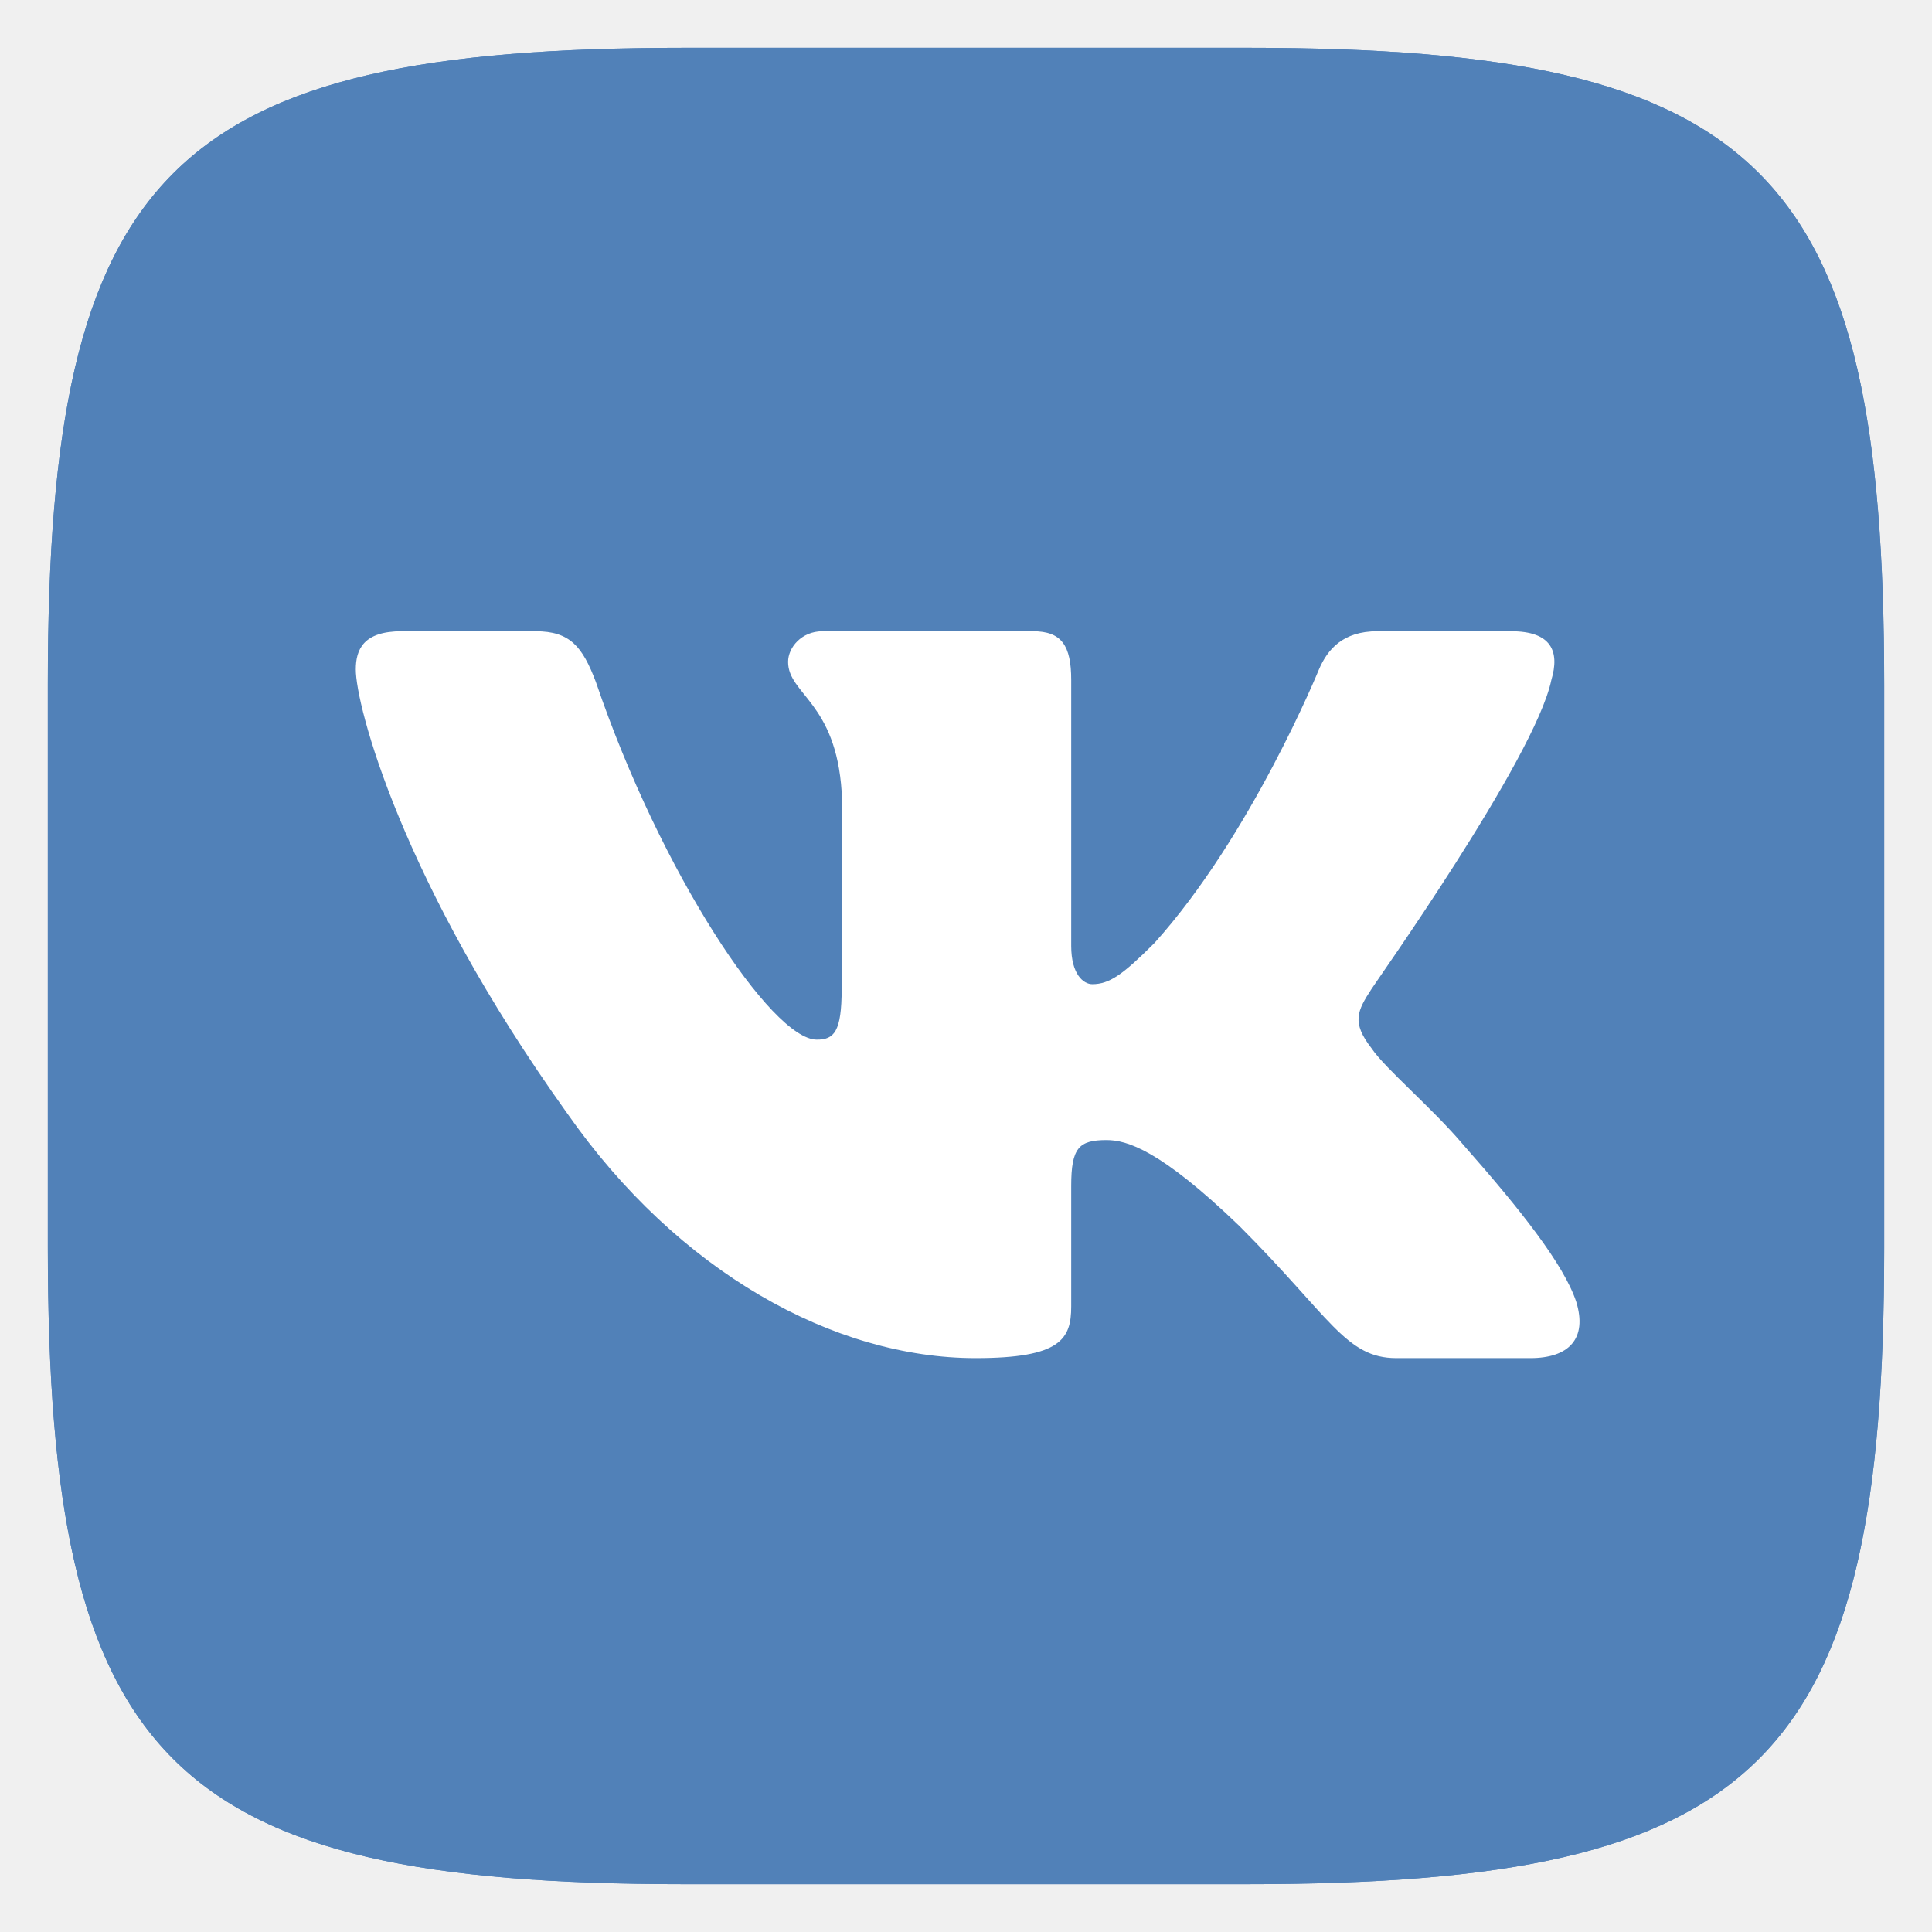
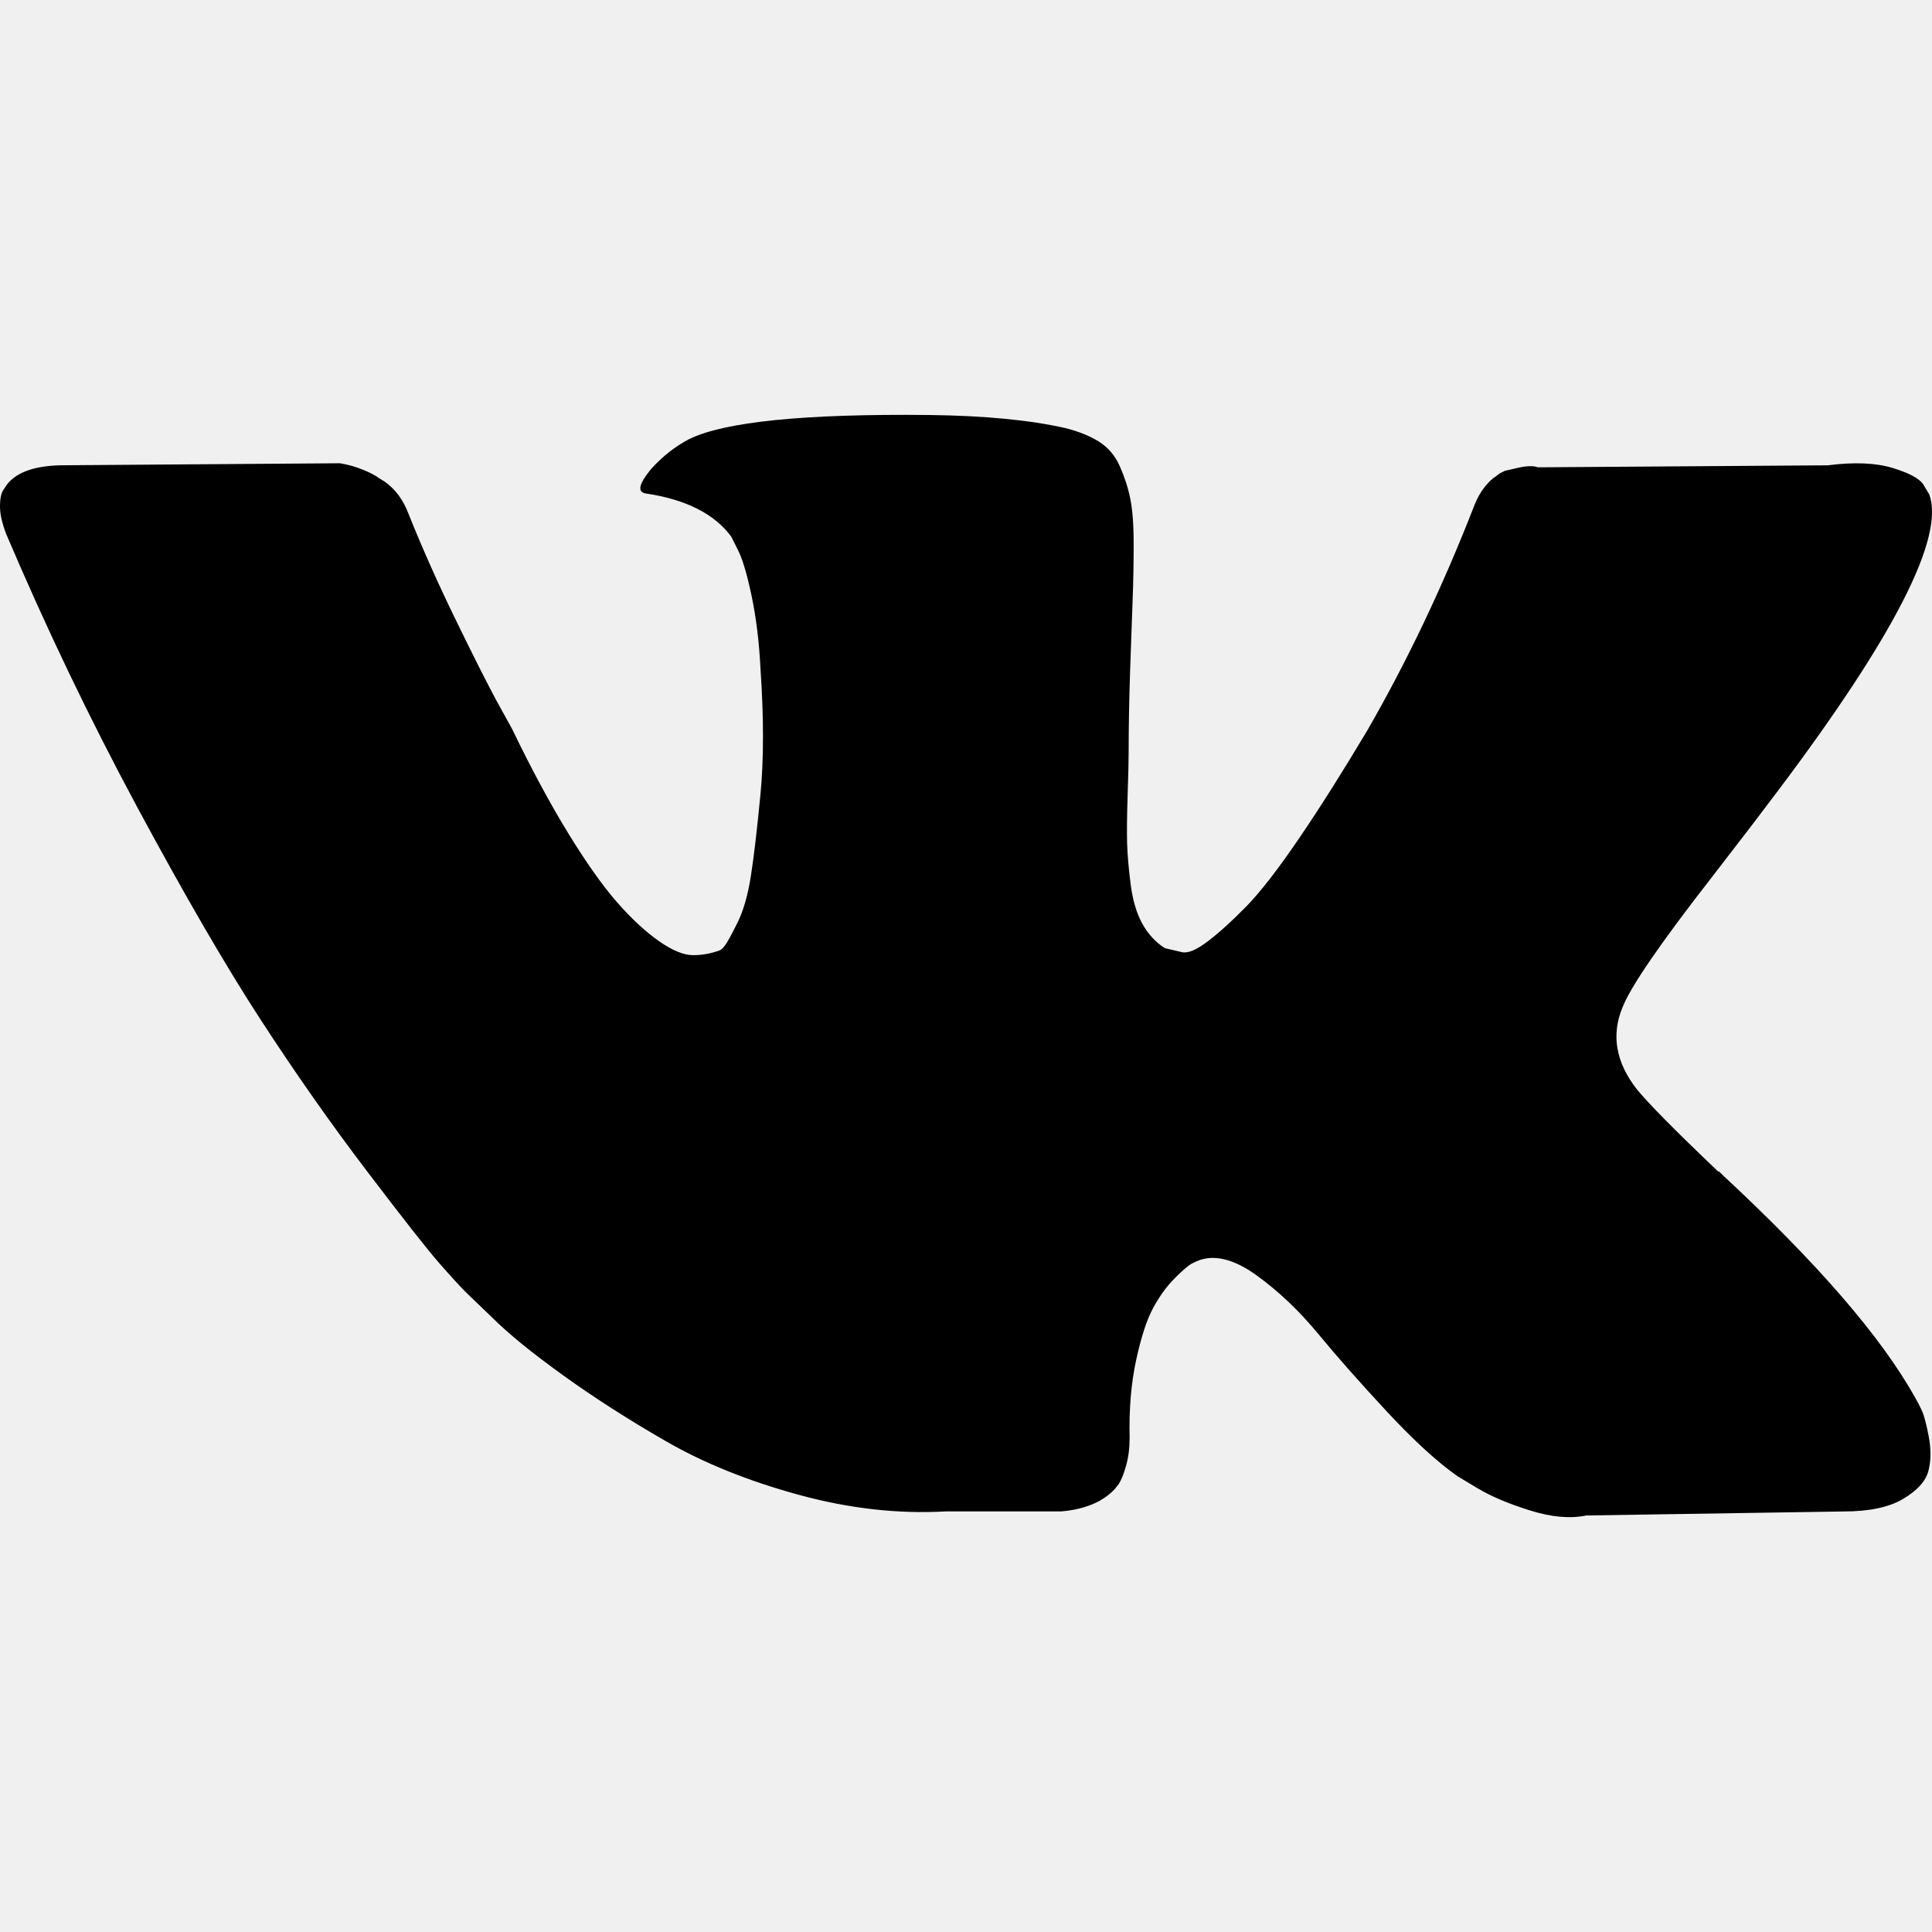
- <svg xmlns="http://www.w3.org/2000/svg" xmlns:xlink="http://www.w3.org/1999/xlink" width="800px" height="800px" viewBox="0 0 202 202" id="VK_Logo">
-   <style>.st0{clip-path:url(#SVGID_2_);fill:#5181b8}.st1{fill-rule:evenodd;clip-rule:evenodd;fill:#fff}</style>
-   <g id="Base">
-     <defs>
-       <path id="SVGID_1_" d="M71.6 5h58.9C184.3 5 197 17.8 197 71.6v58.9c0 53.8-12.8 66.5-66.6 66.5H71.5C17.7 197 5 184.2 5 130.4V71.5C5 17.8 17.8 5 71.6 5z" />
-     </defs>
-     <use xlink:href="#SVGID_1_" overflow="visible" fill-rule="evenodd" clip-rule="evenodd" fill="#5181b8" />
-     <clipPath id="SVGID_2_">
-       <use xlink:href="#SVGID_1_" overflow="visible" />
-     </clipPath>
-     <path class="st0" d="M0 0h202v202H0z" />
+ <svg xmlns="http://www.w3.org/2000/svg" version="1.1" id="Capa_1" x="0px" y="0px" width="548.358px" height="548.358px" viewBox="0 0 548.358 548.358" style="enable-background:new 0 0 548.358 548.358;" xml:space="preserve">
+   <g>
+     <path d="M545.451,400.298c-0.664-1.431-1.283-2.618-1.858-3.569c-9.514-17.135-27.695-38.167-54.532-63.102l-0.567-0.571   l-0.284-0.28l-0.287-0.287h-0.288c-12.18-11.611-19.893-19.418-23.123-23.415c-5.91-7.614-7.234-15.321-4.004-23.13   c2.282-5.9,10.854-18.36,25.696-37.397c7.807-10.089,13.99-18.175,18.556-24.267c32.931-43.78,47.208-71.756,42.828-83.939   l-1.701-2.847c-1.143-1.714-4.093-3.282-8.846-4.712c-4.764-1.427-10.853-1.663-18.278-0.712l-82.224,0.568   c-1.332-0.472-3.234-0.428-5.712,0.144c-2.475,0.572-3.713,0.859-3.713,0.859l-1.431,0.715l-1.136,0.859   c-0.952,0.568-1.999,1.567-3.142,2.995c-1.137,1.423-2.088,3.093-2.848,4.996c-8.952,23.031-19.13,44.444-30.553,64.238   c-7.043,11.803-13.511,22.032-19.418,30.693c-5.899,8.658-10.848,15.037-14.842,19.126c-4,4.093-7.61,7.372-10.852,9.849   c-3.237,2.478-5.708,3.525-7.419,3.142c-1.715-0.383-3.33-0.763-4.859-1.143c-2.663-1.714-4.805-4.045-6.42-6.995   c-1.622-2.95-2.714-6.663-3.285-11.136c-0.568-4.476-0.904-8.326-1-11.563c-0.089-3.233-0.048-7.806,0.145-13.706   c0.198-5.903,0.287-9.897,0.287-11.991c0-7.234,0.141-15.085,0.424-23.555c0.288-8.47,0.521-15.181,0.716-20.125   c0.194-4.949,0.284-10.185,0.284-15.705s-0.336-9.849-1-12.991c-0.656-3.138-1.663-6.184-2.99-9.137   c-1.335-2.95-3.289-5.232-5.853-6.852c-2.569-1.618-5.763-2.902-9.564-3.856c-10.089-2.283-22.936-3.518-38.547-3.71   c-35.401-0.38-58.148,1.906-68.236,6.855c-3.997,2.091-7.614,4.948-10.848,8.562c-3.427,4.189-3.905,6.475-1.431,6.851   c11.422,1.711,19.508,5.804,24.267,12.275l1.715,3.429c1.334,2.474,2.666,6.854,3.999,13.134c1.331,6.28,2.19,13.227,2.568,20.837   c0.95,13.897,0.95,25.793,0,35.689c-0.953,9.9-1.853,17.607-2.712,23.127c-0.859,5.52-2.143,9.993-3.855,13.418   c-1.715,3.426-2.856,5.52-3.428,6.28c-0.571,0.76-1.047,1.239-1.425,1.427c-2.474,0.948-5.047,1.431-7.71,1.431   c-2.667,0-5.901-1.334-9.707-4c-3.805-2.666-7.754-6.328-11.847-10.992c-4.093-4.665-8.709-11.184-13.85-19.558   c-5.137-8.374-10.467-18.271-15.987-29.691l-4.567-8.282c-2.855-5.328-6.755-13.086-11.704-23.267   c-4.952-10.185-9.329-20.037-13.134-29.554c-1.521-3.997-3.806-7.04-6.851-9.134l-1.429-0.859c-0.95-0.76-2.475-1.567-4.567-2.427   c-2.095-0.859-4.281-1.475-6.567-1.854l-78.229,0.568c-7.994,0-13.418,1.811-16.274,5.428l-1.143,1.711   C0.288,140.146,0,141.668,0,143.763c0,2.094,0.571,4.664,1.714,7.707c11.42,26.84,23.839,52.725,37.257,77.659   c13.418,24.934,25.078,45.019,34.973,60.237c9.897,15.229,19.985,29.602,30.264,43.112c10.279,13.515,17.083,22.176,20.412,25.981   c3.333,3.812,5.951,6.662,7.854,8.565l7.139,6.851c4.568,4.569,11.276,10.041,20.127,16.416   c8.853,6.379,18.654,12.659,29.408,18.85c10.756,6.181,23.269,11.225,37.546,15.126c14.275,3.905,28.169,5.472,41.684,4.716h32.834   c6.659-0.575,11.704-2.669,15.133-6.283l1.136-1.431c0.764-1.136,1.479-2.901,2.139-5.276c0.668-2.379,1-5,1-7.851   c-0.195-8.183,0.428-15.558,1.852-22.124c1.423-6.564,3.045-11.513,4.859-14.846c1.813-3.33,3.859-6.14,6.136-8.418   c2.282-2.283,3.908-3.666,4.862-4.142c0.948-0.479,1.705-0.804,2.276-0.999c4.568-1.522,9.944-0.048,16.136,4.429   c6.187,4.473,11.99,9.996,17.418,16.56c5.425,6.57,11.943,13.941,19.555,22.124c7.617,8.186,14.277,14.271,19.985,18.274   l5.708,3.426c3.812,2.286,8.761,4.38,14.853,6.283c6.081,1.902,11.409,2.378,15.984,1.427l73.087-1.14   c7.229,0,12.854-1.197,16.844-3.572c3.998-2.379,6.373-5,7.139-7.851c0.764-2.854,0.805-6.092,0.145-9.712   C546.782,404.25,546.115,401.725,545.451,400.298z" />
  </g>
-   <path id="Logo" class="st1" d="M162.2 71.1c.9-3 0-5.1-4.2-5.1h-14c-3.6 0-5.2 1.9-6.1 4 0 0-7.1 17.4-17.2 28.6-3.3 3.3-4.7 4.3-6.5 4.3-.9 0-2.2-1-2.2-4V71.1c0-3.6-1-5.1-4-5.1H86c-2.2 0-3.6 1.7-3.6 3.2 0 3.4 5 4.2 5.6 13.6v20.6c0 4.5-.8 5.3-2.6 5.3-4.7 0-16.3-17.4-23.1-37.4-1.4-3.7-2.7-5.3-6.3-5.3H42c-4 0-4.8 1.9-4.8 4 0 3.7 4.7 22.1 22.1 46.4C70.9 133 87.2 142 102 142c8.9 0 10-2 10-5.4V124c0-4 .8-4.8 3.7-4.8 2.1 0 5.6 1 13.9 9 9.5 9.5 11.1 13.8 16.4 13.8h14c4 0 6-2 4.8-5.9-1.3-3.9-5.8-9.6-11.8-16.4-3.3-3.9-8.2-8-9.6-10.1-2.1-2.7-1.5-3.9 0-6.2 0-.1 17.1-24.1 18.8-32.3z" />
+   <g>
+ </g>
+   <g>
+ </g>
+   <g>
+ </g>
+   <g>
+ </g>
+   <g>
+ </g>
+   <g>
+ </g>
+   <g>
+ </g>
+   <g>
+ </g>
+   <g>
+ </g>
+   <g>
+ </g>
+   <g>
+ </g>
+   <g>
+ </g>
+   <g>
+ </g>
+   <g>
+ </g>
+   <g>
+ </g>
</svg>
